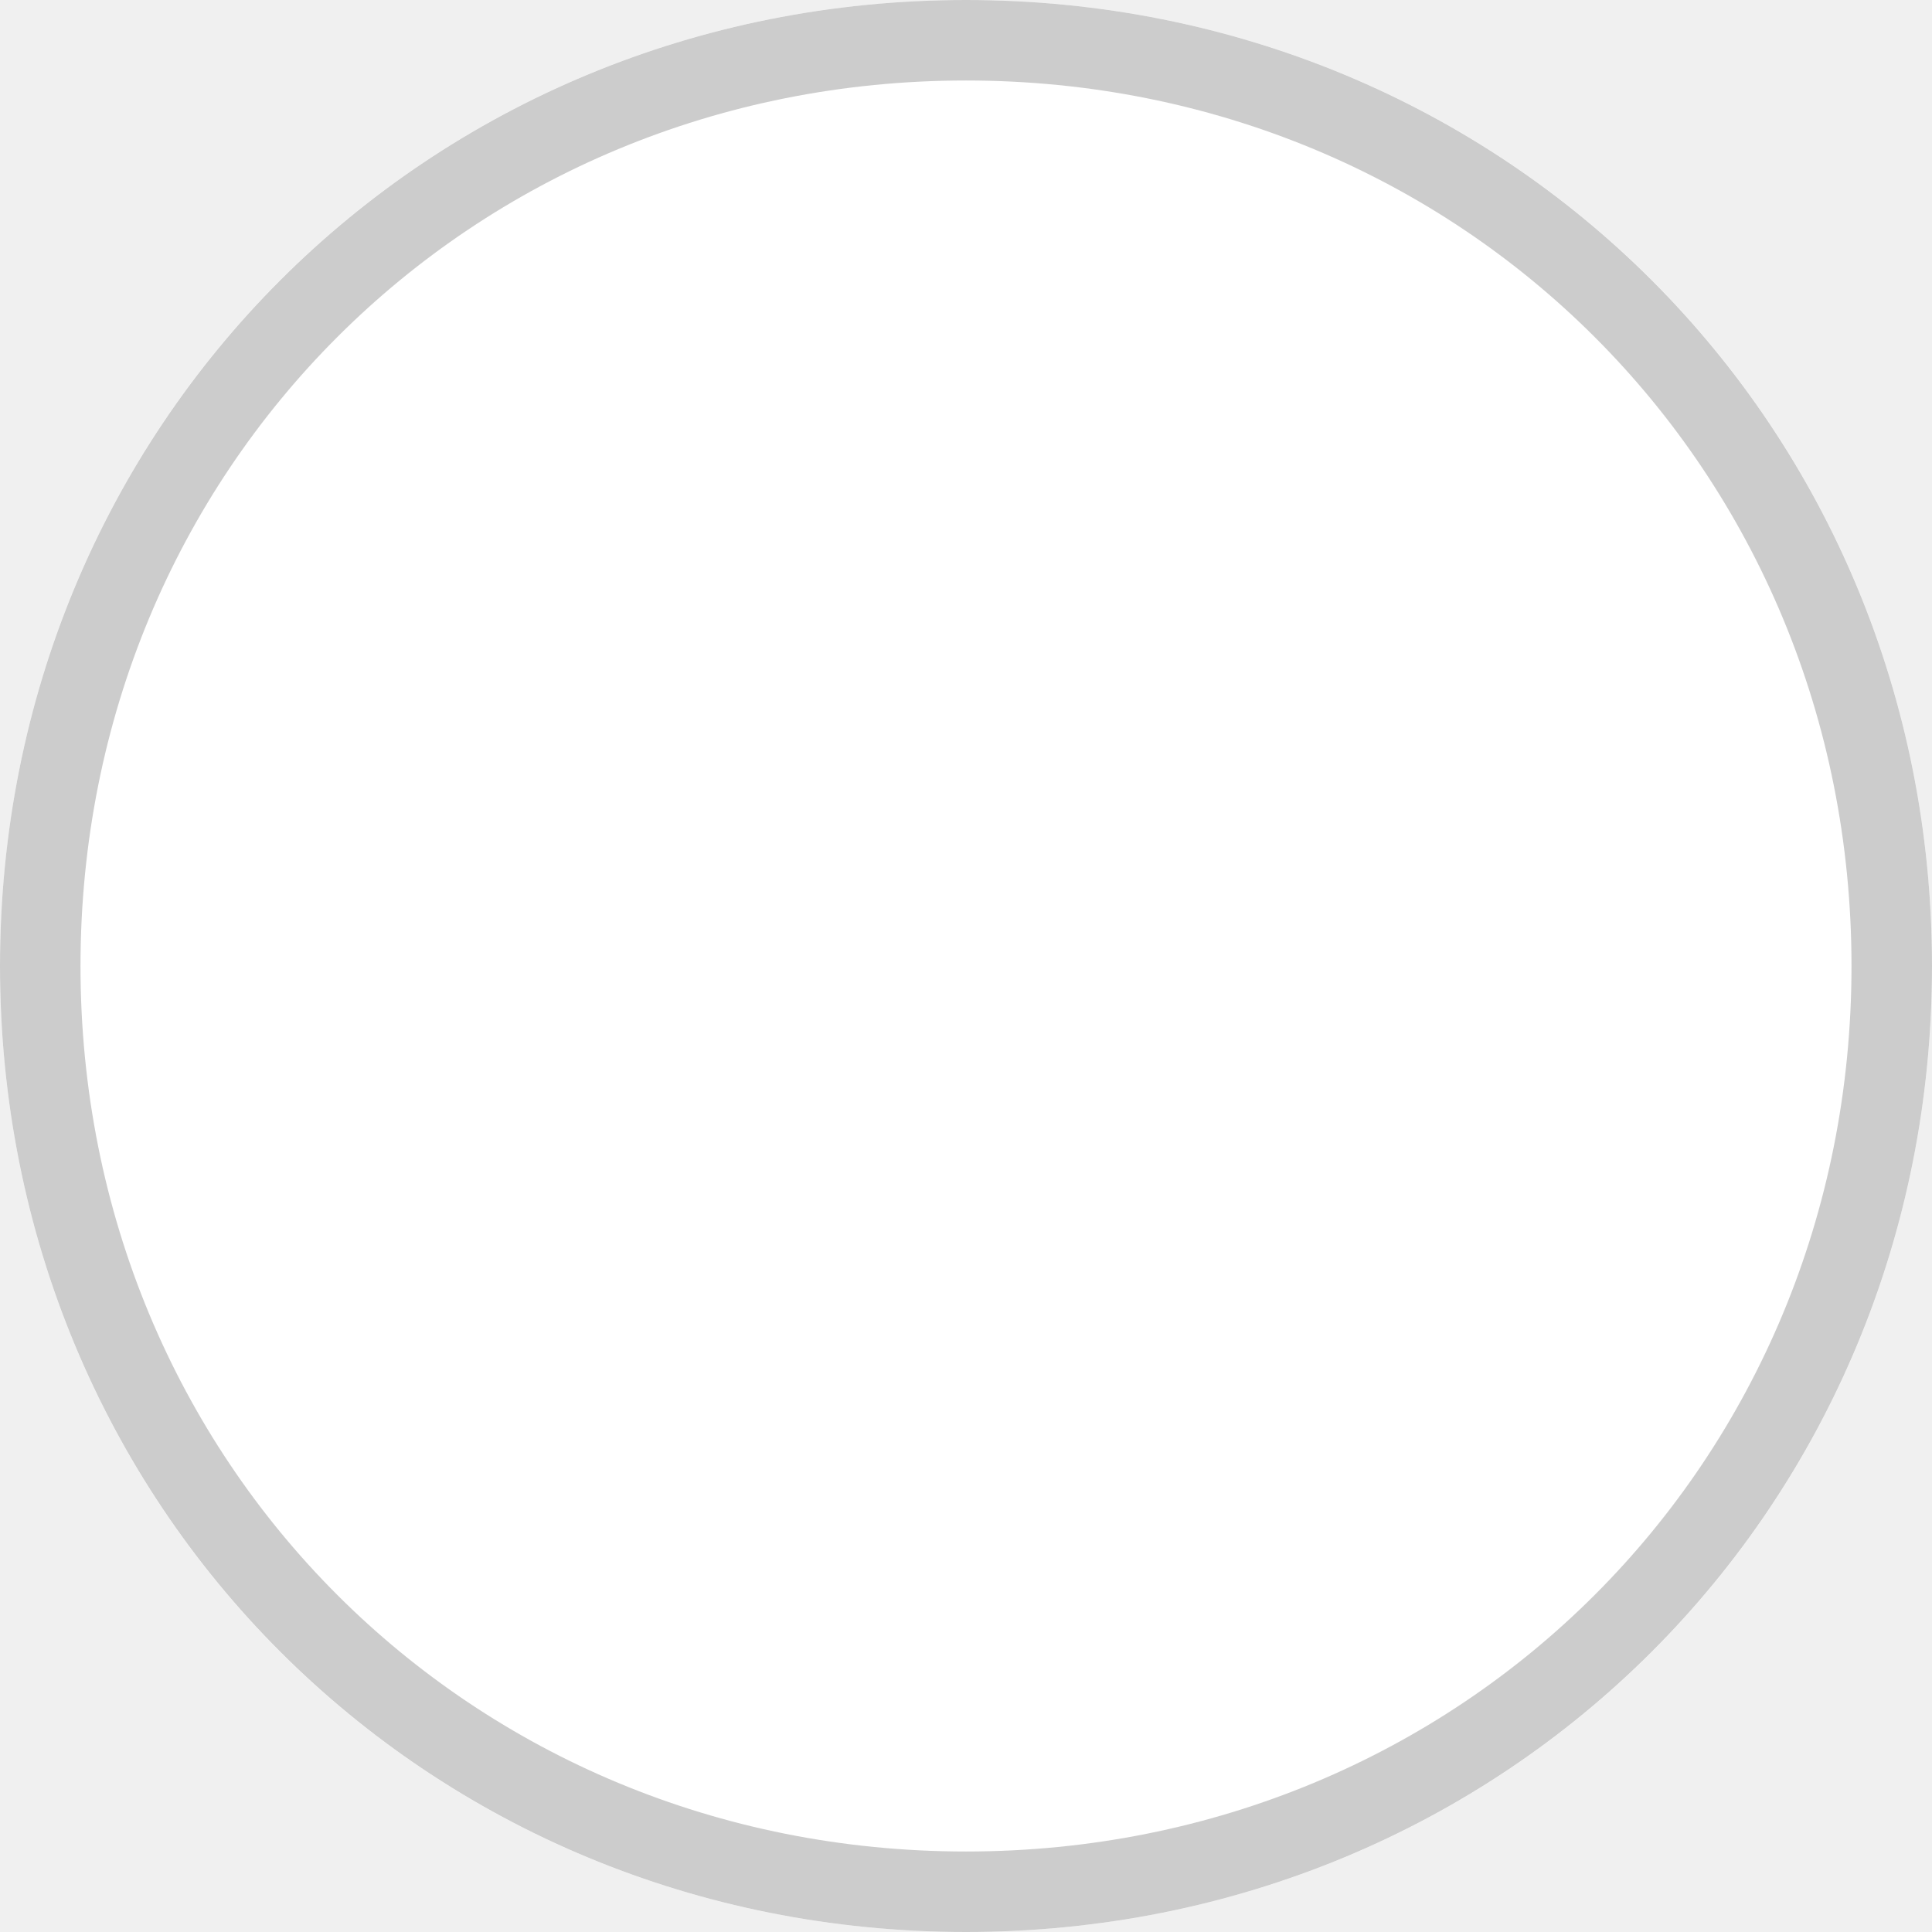
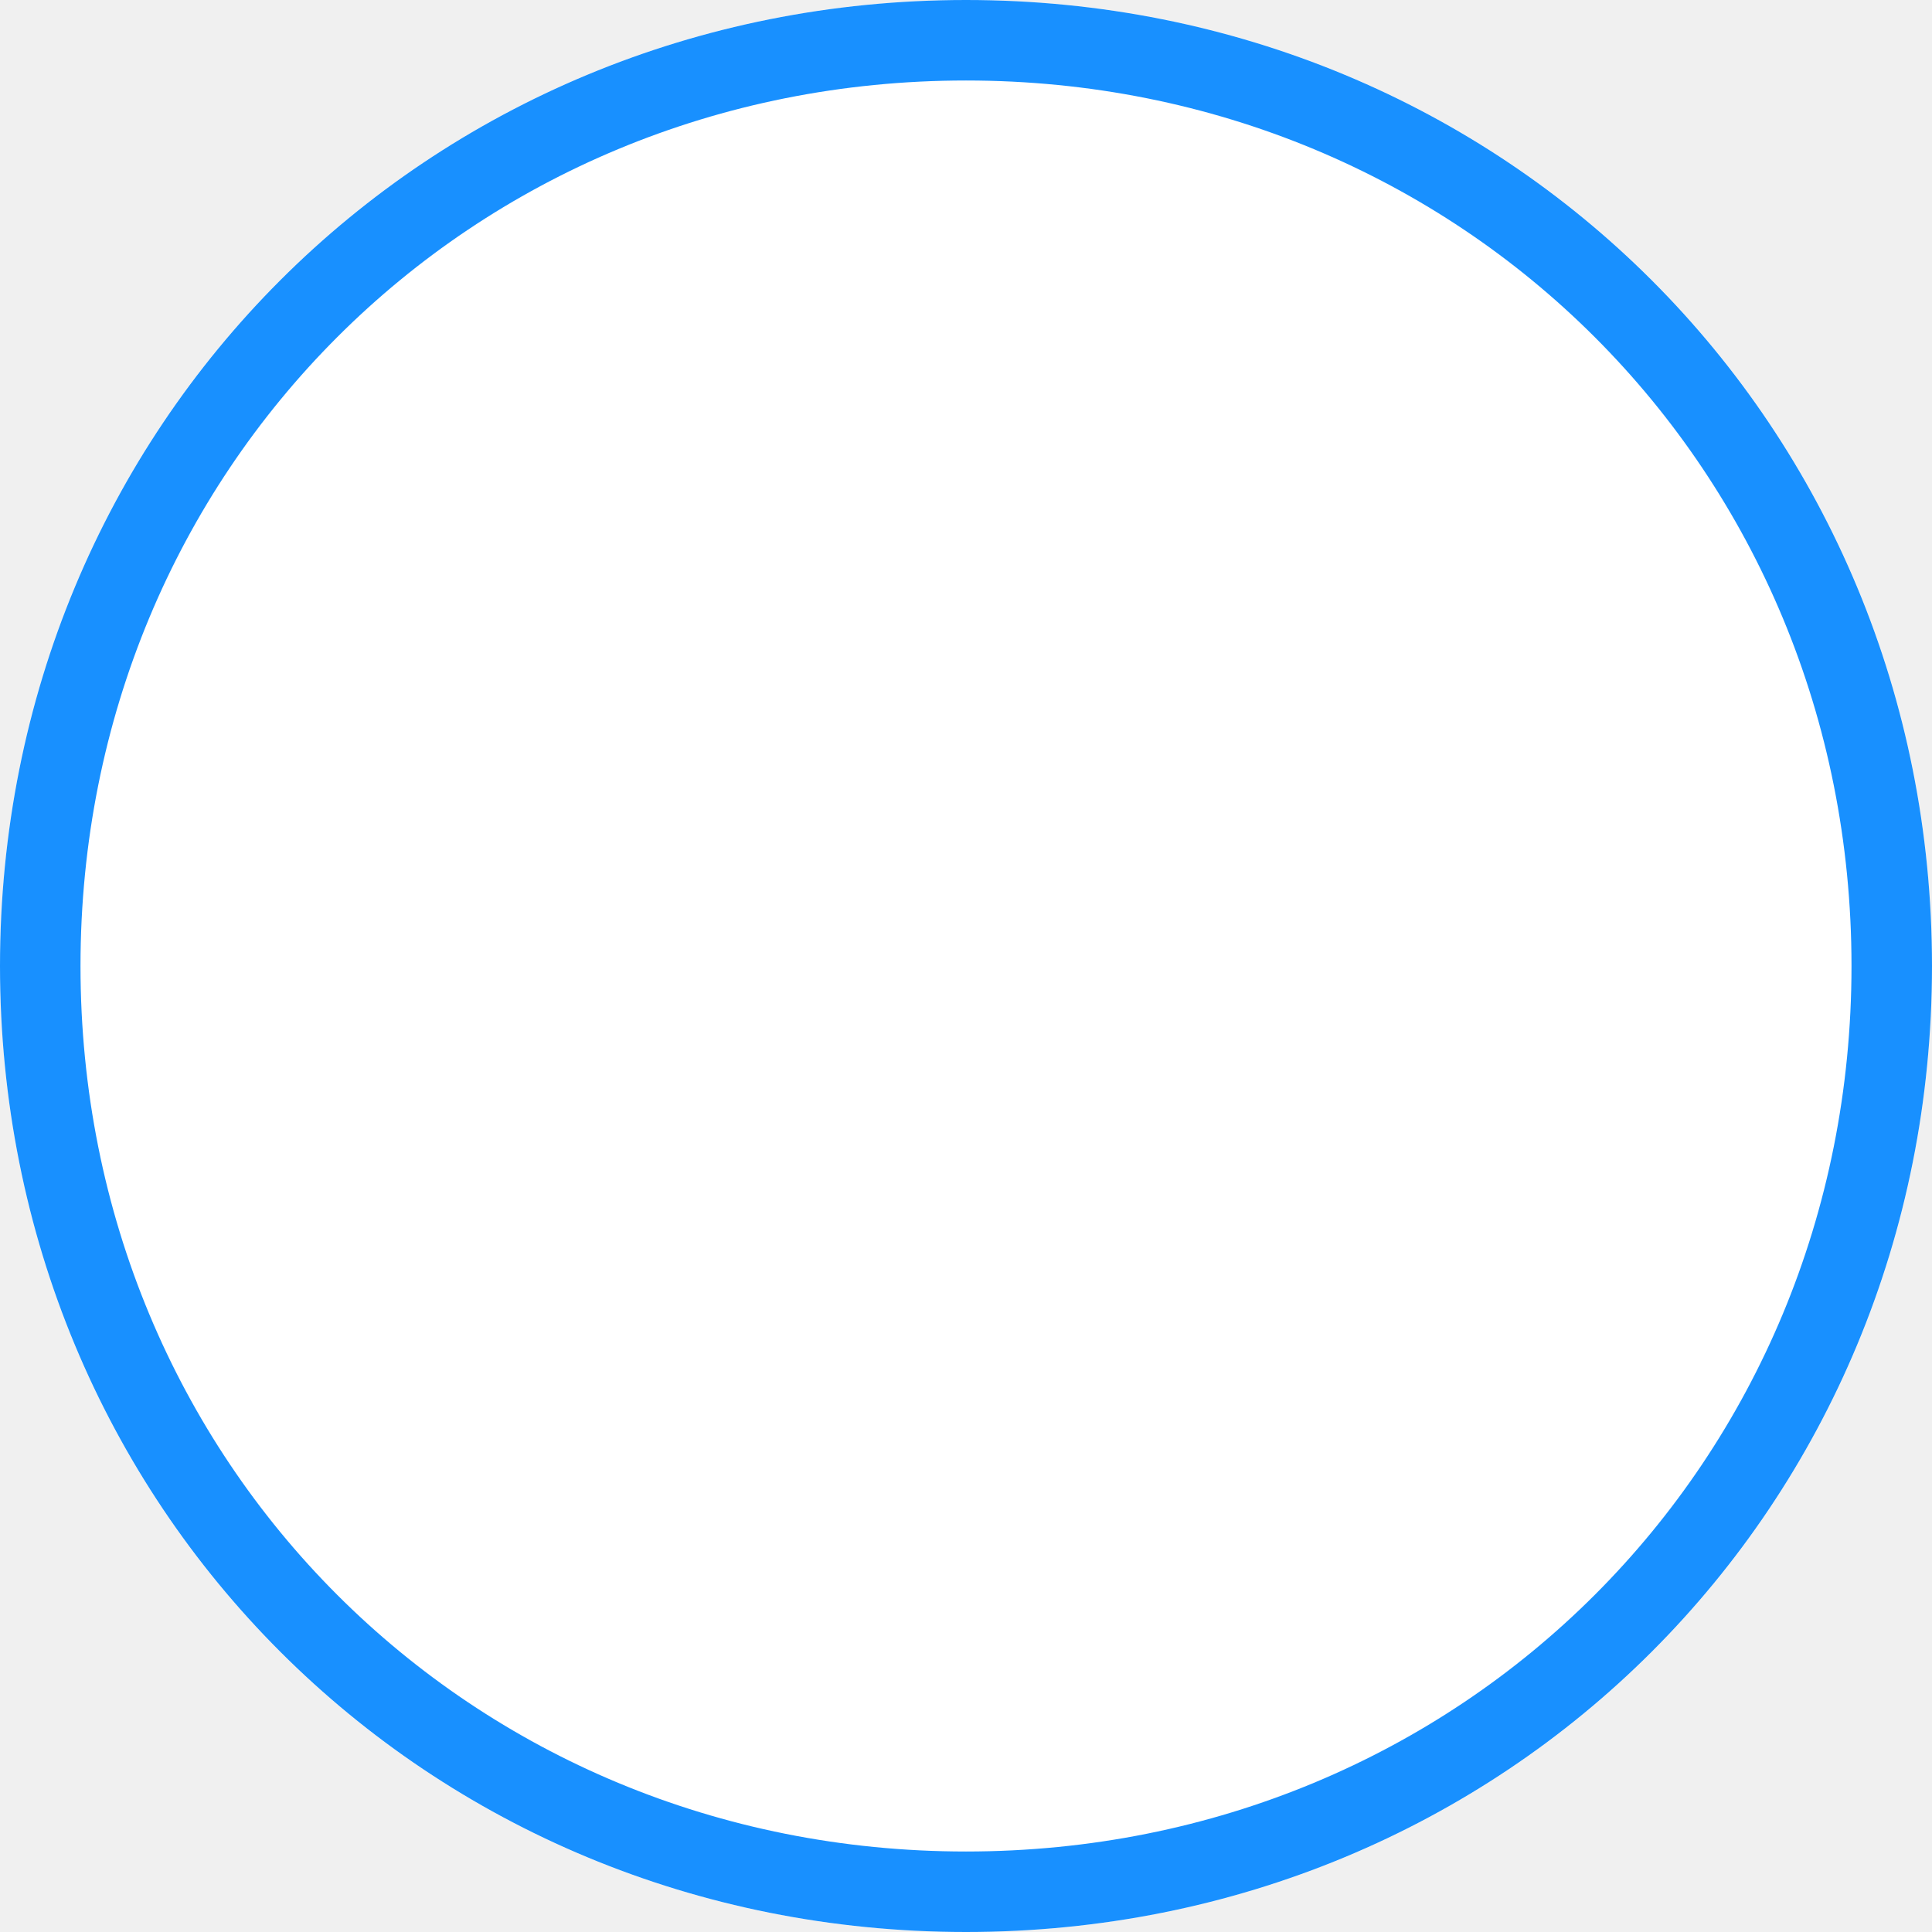
<svg xmlns="http://www.w3.org/2000/svg" version="1.1" width="24px" height="24px">
-   <g transform="matrix(1 0 0 1 -3278 -2705 )">
-     <path d="M 3290 2705  C 3296.72 2705  3302 2710.28  3302 2717  C 3302 2723.72  3296.72 2729  3290 2729  C 3283.28 2729  3278 2723.72  3278 2717  C 3278 2710.28  3283.28 2705  3290 2705  Z " fill-rule="nonzero" fill="#ffffff" stroke="none" />
-     <path d="M 3290 2705.5  C 3296.44 2705.5  3301.5 2710.56  3301.5 2717  C 3301.5 2723.44  3296.44 2728.5  3290 2728.5  C 3283.56 2728.5  3278.5 2723.44  3278.5 2717  C 3278.5 2710.56  3283.56 2705.5  3290 2705.5  Z " stroke-width="1" stroke="#cccccc" fill="none" />
+   <g transform="matrix(1 0 0 1 -2680 -2704 )">
+     <path d="M 2692 2704  C 2698.72 2704  2704 2709.28  2704 2716  C 2704 2722.72  2698.72 2728  2692 2728  C 2685.28 2728  2680 2722.72  2680 2716  C 2680 2709.28  2685.28 2704  2692 2704  Z " fill-rule="nonzero" fill="#ffffff" stroke="none" />
+     <path d="M 2692 2704.5  C 2698.44 2704.5  2703.5 2709.56  2703.5 2716  C 2703.5 2722.44  2698.44 2727.5  2692 2727.5  C 2685.56 2727.5  2680.5 2722.44  2680.5 2716  C 2680.5 2709.56  2685.56 2704.5  2692 2704.5  Z " stroke-width="1" stroke="#1890ff" fill="none" />
  </g>
</svg>
